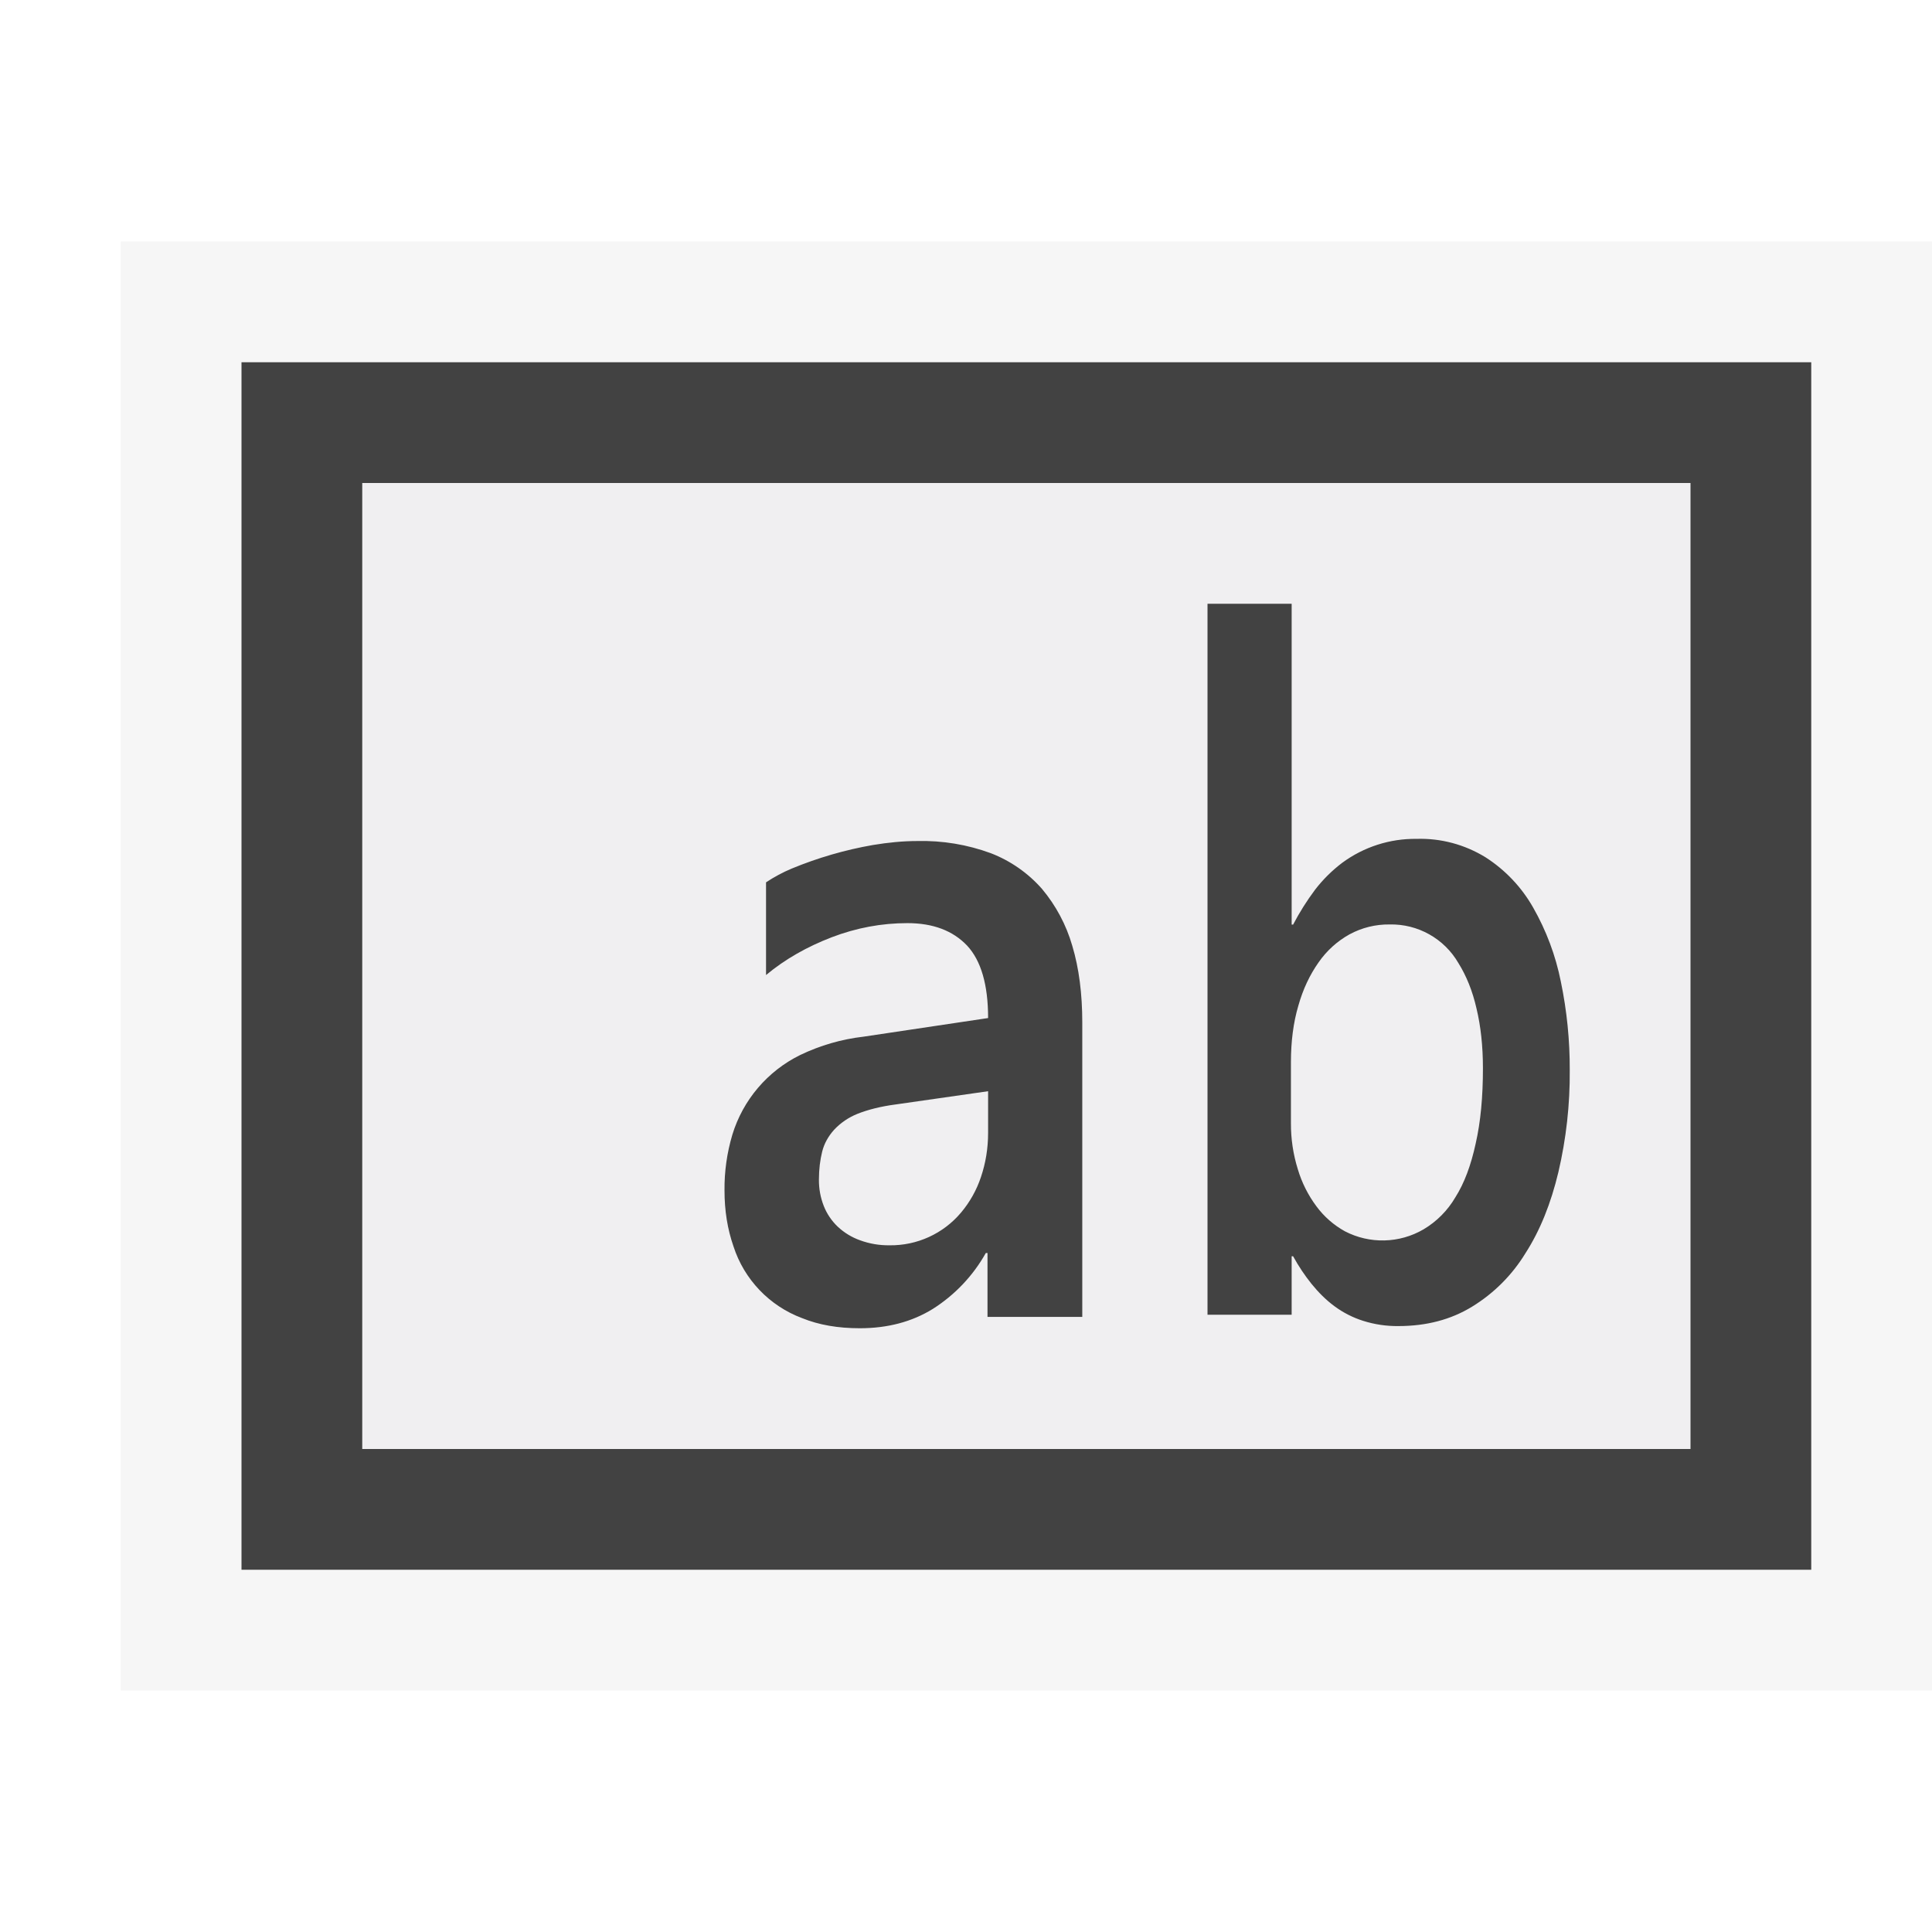
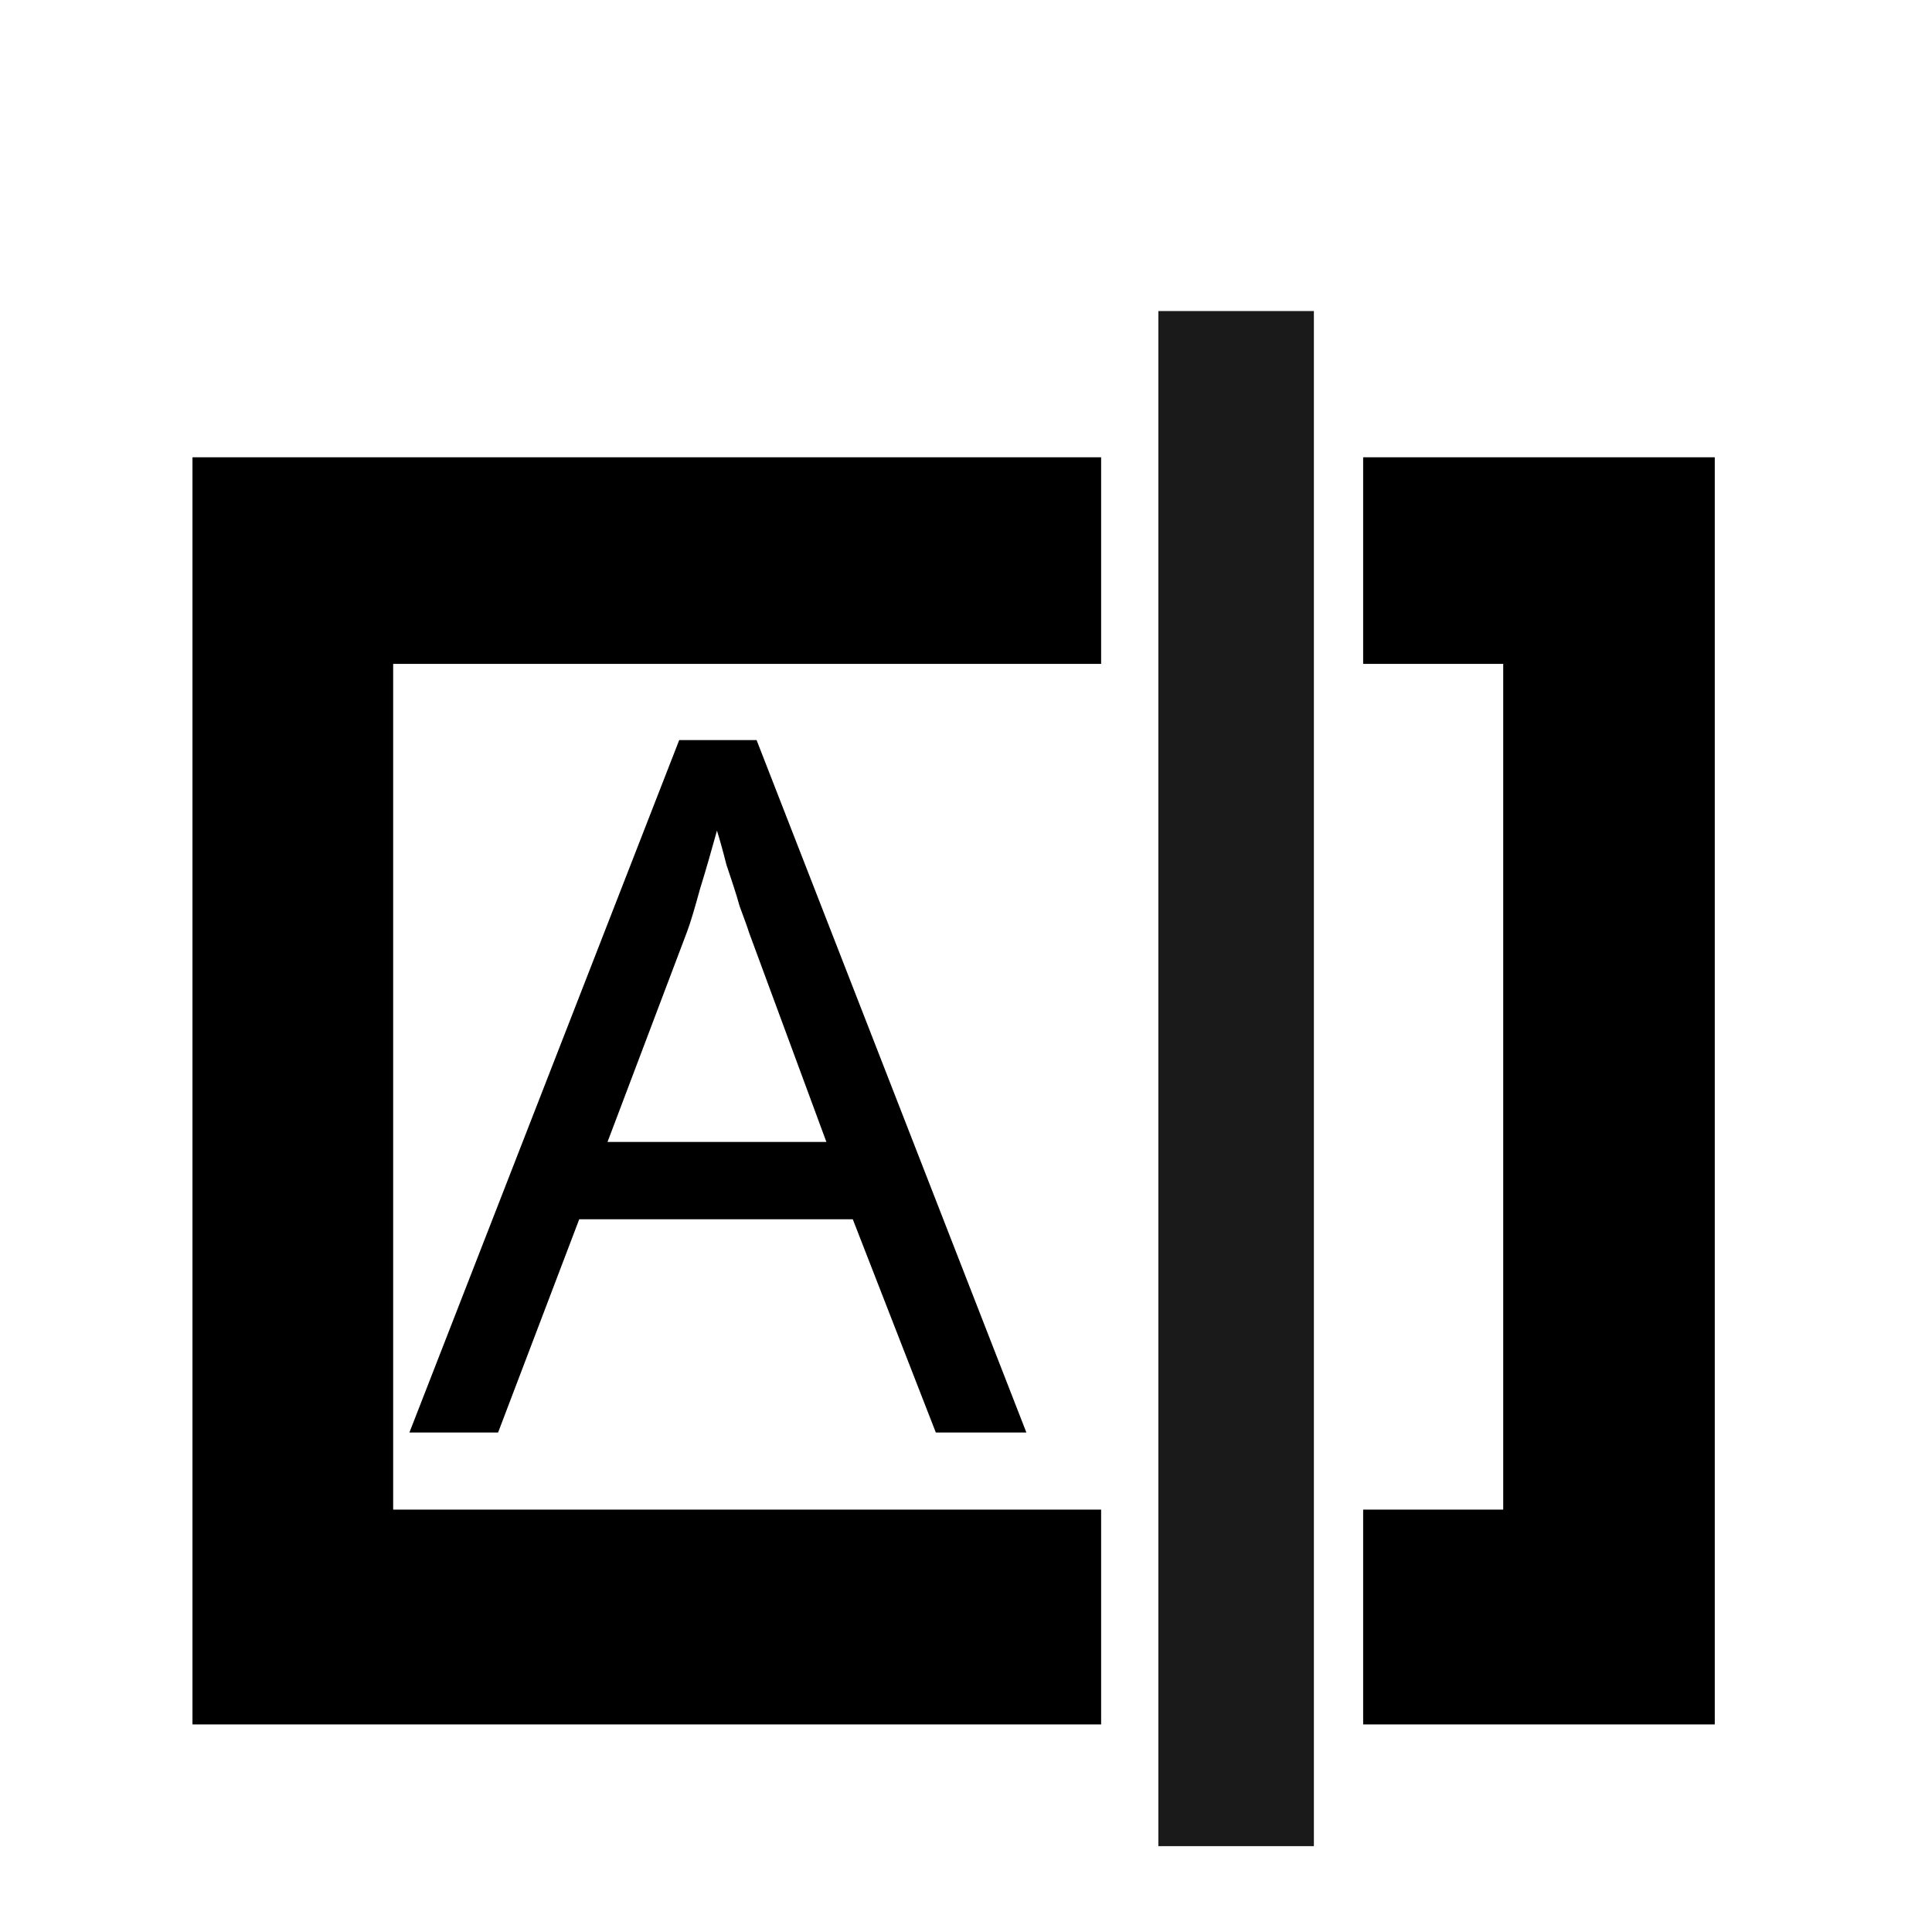
- <svg xmlns="http://www.w3.org/2000/svg" viewBox="0 0 16 16">
-   <style>.st0{opacity:0}.st0,.st1{fill:#f6f6f6}.st2{fill:#f0eff1}.st3{fill:#424242}</style>
-   <g id="outline">
-     <path class="st0" d="M0 0h16v16H0z" />
-     <path class="st1" d="M1 2h15v12H1z" />
-   </g>
-   <g id="icon_x5F_fg">
-     <path class="st2" d="M12.078 7.977a.645.645 0 0 0-.57-.32.678.678 0 0 0-.332.082.783.783 0 0 0-.256.232 1.162 1.162 0 0 0-.168.36 1.646 1.646 0 0 0-.061.465v.506c0 .137.02.264.057.381a.994.994 0 0 0 .154.307.746.746 0 0 0 .236.207.675.675 0 0 0 .651-.016.755.755 0 0 0 .264-.266c.074-.117.129-.266.168-.445.041-.18.061-.387.061-.622a2.12 2.12 0 0 0-.053-.494 1.239 1.239 0 0 0-.151-.377zM7.102 9.224a.541.541 0 0 0-.195.133c-.047.053-.08.111-.098.18s-.027.146-.027.232c0 .078.014.15.041.219a.489.489 0 0 0 .302.285.774.774 0 0 0 .579-.031.801.801 0 0 0 .256-.199.897.897 0 0 0 .165-.295c.038-.113.059-.234.059-.365v-.347l-.762.11c-.13.017-.237.044-.32.078z" />
-     <path class="st2" d="M3 4v8h11V4H3zm5.961 6.907h-.785v-.529h-.013c-.12.203-.267.358-.439.463-.173.107-.374.16-.604.16-.181 0-.339-.027-.479-.084a.966.966 0 0 1-.567-.595A1.398 1.398 0 0 1 6 9.858c0-.164.021-.318.065-.461a1.09 1.09 0 0 1 .562-.661c.146-.074.321-.125.525-.152l1.03-.154c0-.275-.058-.475-.174-.6-.116-.123-.28-.185-.493-.185-.214 0-.423.039-.627.117a1.909 1.909 0 0 0-.544.313v-.768c.051-.035.121-.072.213-.113a3.196 3.196 0 0 1 .672-.195c.127-.021.249-.033.368-.033.234 0 .438.033.608.102.171.068.313.166.424.295.111.127.195.285.249.469.056.186.083.399.083.637v2.438zm3.947-1.201a2.18 2.18 0 0 1-.273.672 1.34 1.34 0 0 1-.443.443c-.176.107-.379.16-.609.16a.93.93 0 0 1-.291-.043.81.81 0 0 1-.238-.121.99.99 0 0 1-.191-.186 1.507 1.507 0 0 1-.152-.228h-.012v.484H10V5h.697v2.656h.012c.055-.105.115-.201.182-.289.066-.086.141-.16.225-.223a.99.99 0 0 1 .615-.198c.221 0 .412.05.572.153.16.102.291.24.395.416.104.176.178.379.229.612.048.233.073.477.073.735 0 .305-.031.584-.092.844z" />
-   </g>
-   <g id="icon_x5F_bg">
-     <path class="st3" d="M2 3v10h13V3H2zm12 9H3V4h11v8z" />
-     <path class="st3" d="M8.629 7.361a1.084 1.084 0 0 0-.423-.295 1.646 1.646 0 0 0-.609-.101c-.119 0-.241.012-.368.033a3.196 3.196 0 0 0-.672.195 1.287 1.287 0 0 0-.213.114v.768c.158-.132.341-.235.544-.313.204-.078.413-.117.627-.117.213 0 .377.063.494.186.116.125.174.325.174.6l-1.03.154a1.645 1.645 0 0 0-.526.152 1.09 1.09 0 0 0-.562.66A1.562 1.562 0 0 0 6 9.858c0 .17.025.322.074.463a.945.945 0 0 0 .568.595c.14.057.298.084.479.084.229 0 .431-.053.604-.16a1.3 1.3 0 0 0 .439-.463h.014v.529h.785V8.469c0-.238-.027-.451-.083-.637a1.289 1.289 0 0 0-.251-.471zm-.446 2.021c0 .131-.021.252-.059.365a.897.897 0 0 1-.165.295.76.76 0 0 1-.593.271.682.682 0 0 1-.242-.041.528.528 0 0 1-.186-.113.48.48 0 0 1-.116-.172.583.583 0 0 1-.04-.218c0-.086.01-.164.027-.232s.051-.127.098-.18a.541.541 0 0 1 .195-.133c.083-.033.189-.061.32-.078l.761-.109v.345zM12.697 7.516a1.194 1.194 0 0 0-.394-.416 1.028 1.028 0 0 0-.572-.153 1.016 1.016 0 0 0-.615.198 1.187 1.187 0 0 0-.225.223 2.12 2.12 0 0 0-.182.289h-.012V5H10v5.888h.697v-.484h.012c.045.082.096.158.152.228.057.07.119.133.191.186a.81.81 0 0 0 .238.121.93.93 0 0 0 .291.043c.231 0 .434-.053.609-.16a1.33 1.33 0 0 0 .443-.443c.121-.188.211-.412.273-.672A3.58 3.58 0 0 0 13 8.862a3.54 3.54 0 0 0-.074-.734 2.044 2.044 0 0 0-.229-.612zm-.476 1.954c-.039.18-.094.328-.168.445a.747.747 0 0 1-.264.266.675.675 0 0 1-.651.016.736.736 0 0 1-.236-.207.983.983 0 0 1-.154-.307 1.257 1.257 0 0 1-.057-.381v-.507c0-.17.02-.326.061-.465.039-.139.096-.258.168-.36a.762.762 0 0 1 .256-.232.678.678 0 0 1 .332-.082.642.642 0 0 1 .57.32c.066.106.117.231.15.377.035.146.053.311.053.494 0 .236-.019.443-.06.623z" />
-   </g>
+ <svg xmlns="http://www.w3.org/2000/svg" viewBox="0 0 16 16" version="1.1" id="svg19">
+   <defs id="defs23" />
+   <style id="style2">.st0{opacity:0}.st0,.st1{fill:#2d2d30}.st2{fill:#2b282e}.st3{fill:#c5c5c5}</style>
+   <path style="fill:#000000;fill-opacity:1;stroke:none;stroke-width:2;stroke-miterlimit:4;stroke-dasharray:none" d="M 1.594,3.787 V 14.281 l 7.525,0 v -1.779 l -5.863,0 V 5.498 l 5.863,0 V 3.787 Z m 9.695,0 v 1.711 h 1.16 v 7.004 h -1.16 v 1.779 h 2.912 V 3.787 Z" id="rect921" />
+   <path style="fill:#1a1a1a;fill-opacity:1;stroke:none;stroke-width:1.578;stroke-miterlimit:4;stroke-dasharray:none" d="M 9.593,2.576 V 15.289 H 10.881 V 2.576 Z" id="rect942" />
+   <text xml:space="preserve" style="font-style:normal;font-weight:normal;font-size:40px;line-height:1.25;font-family:sans-serif;letter-spacing:0px;word-spacing:0px;fill:#000000;fill-opacity:1;stroke:none;" x="3.39" y="11.864" id="text915">
+     <tspan id="tspan913" x="3.39" y="11.864" style="font-style:normal;font-variant:normal;font-weight:normal;font-stretch:normal;font-size:8px;font-family:'Segoe UI';-inkscape-font-specification:'Segoe UI';fill:#000000;fill-opacity:1;">A</tspan>
+   </text>
</svg>
